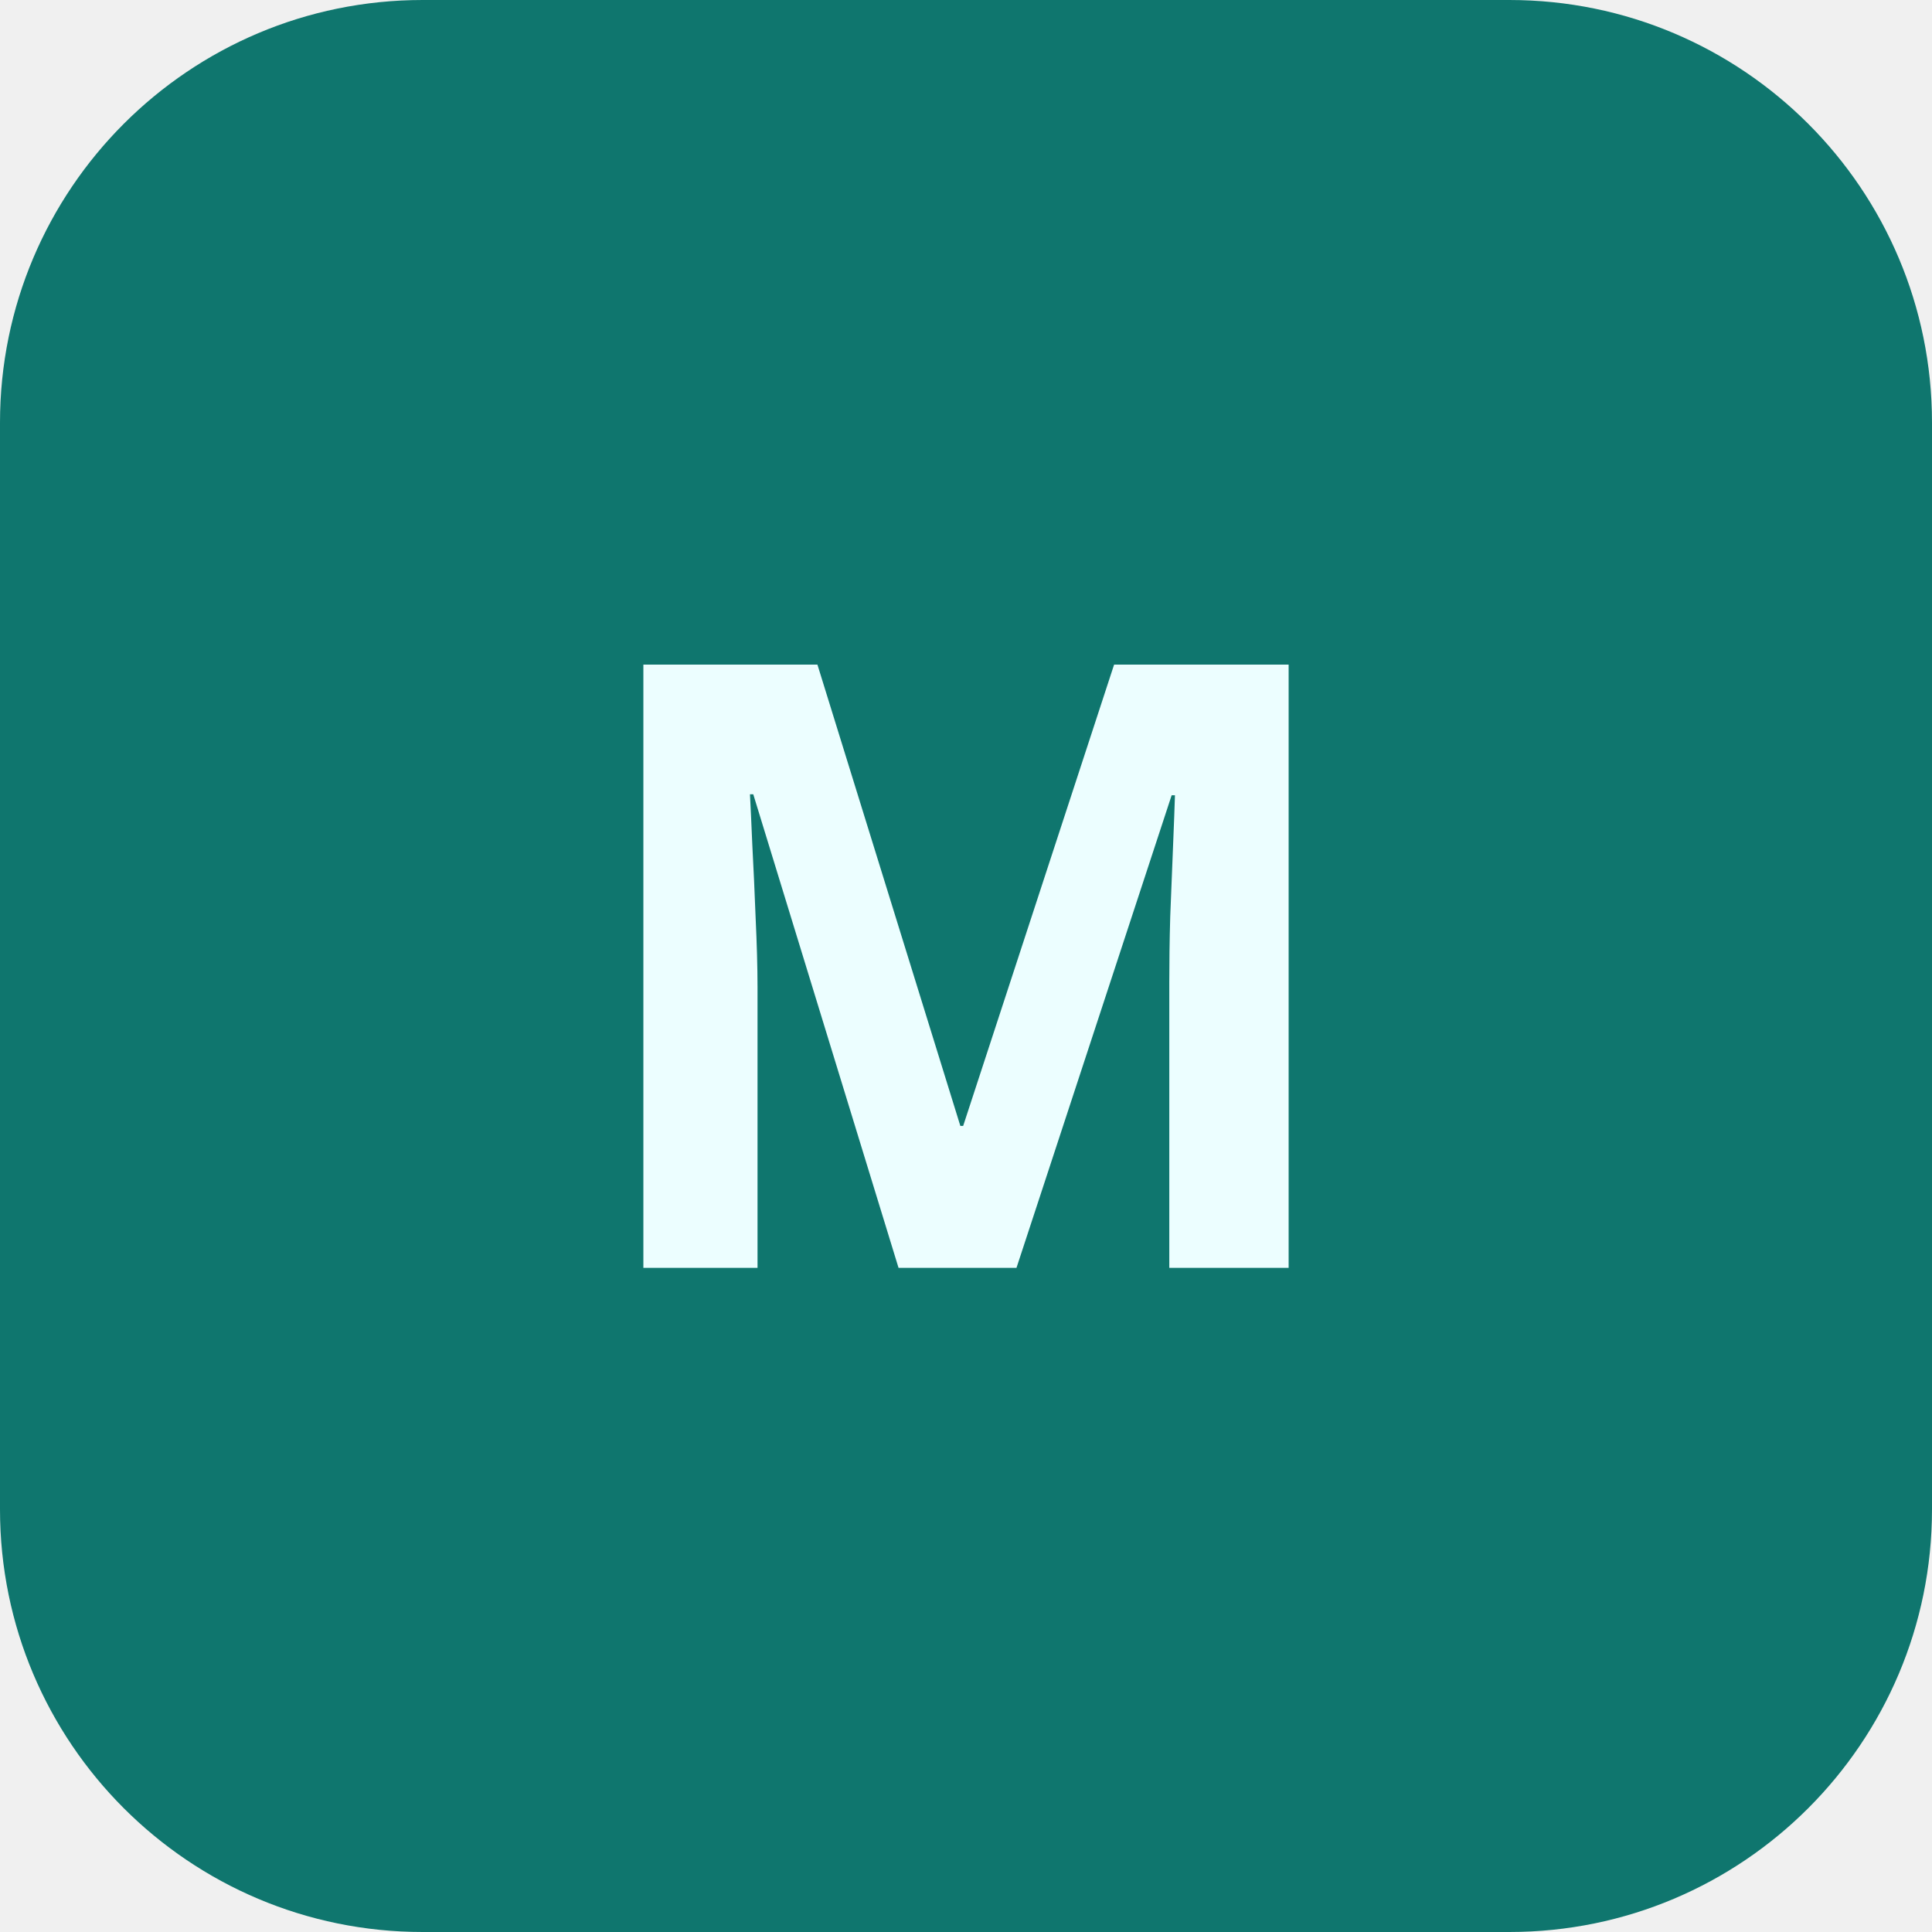
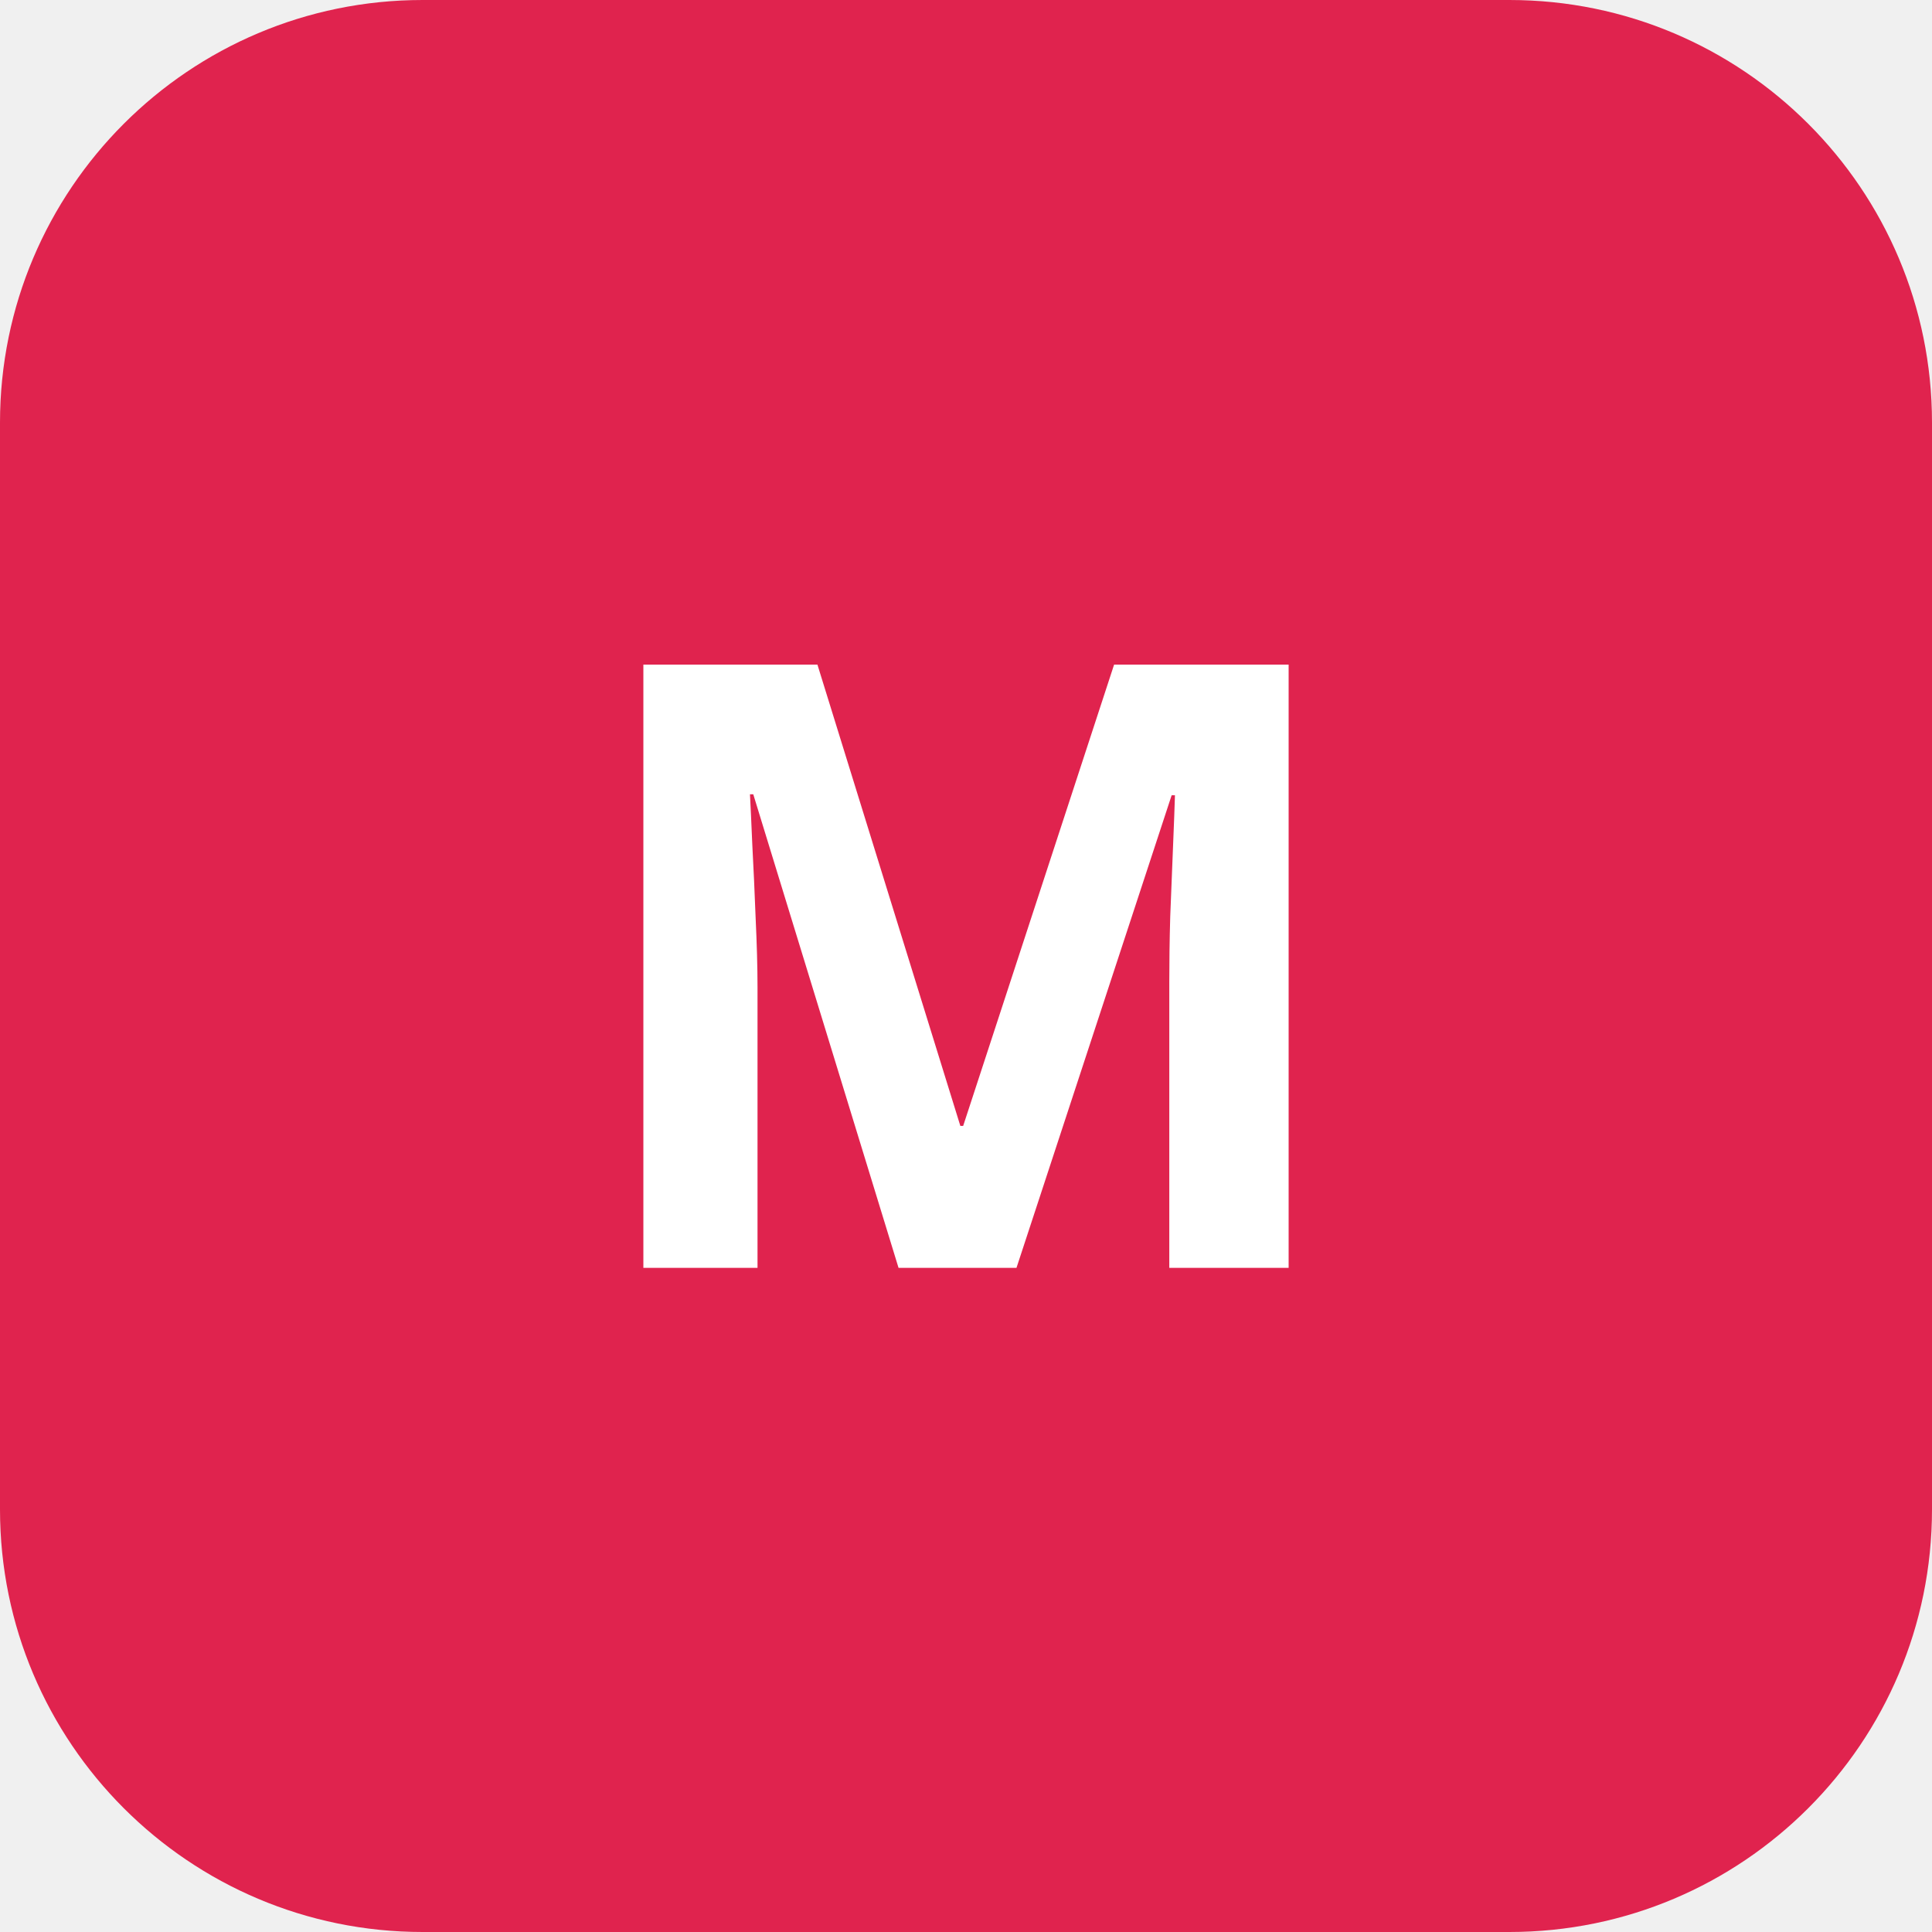
<svg xmlns="http://www.w3.org/2000/svg" viewBox="0 0 64 64" fill="none">
-   <rect width="64" height="64" rx="14" fill="#0f766e" />
-   <text x="32" y="42" text-anchor="middle" font-family="Segoe UI, system-ui, sans-serif" font-size="28" font-weight="700" fill="#ecfeff">M</text>
+   <rect width="64" height="64" rx="14" fill="#e0234e" />
+   <text x="32" y="42" text-anchor="middle" font-family="Segoe UI, system-ui, sans-serif" font-size="28" font-weight="700" fill="#ffffff">M</text>
</svg>
